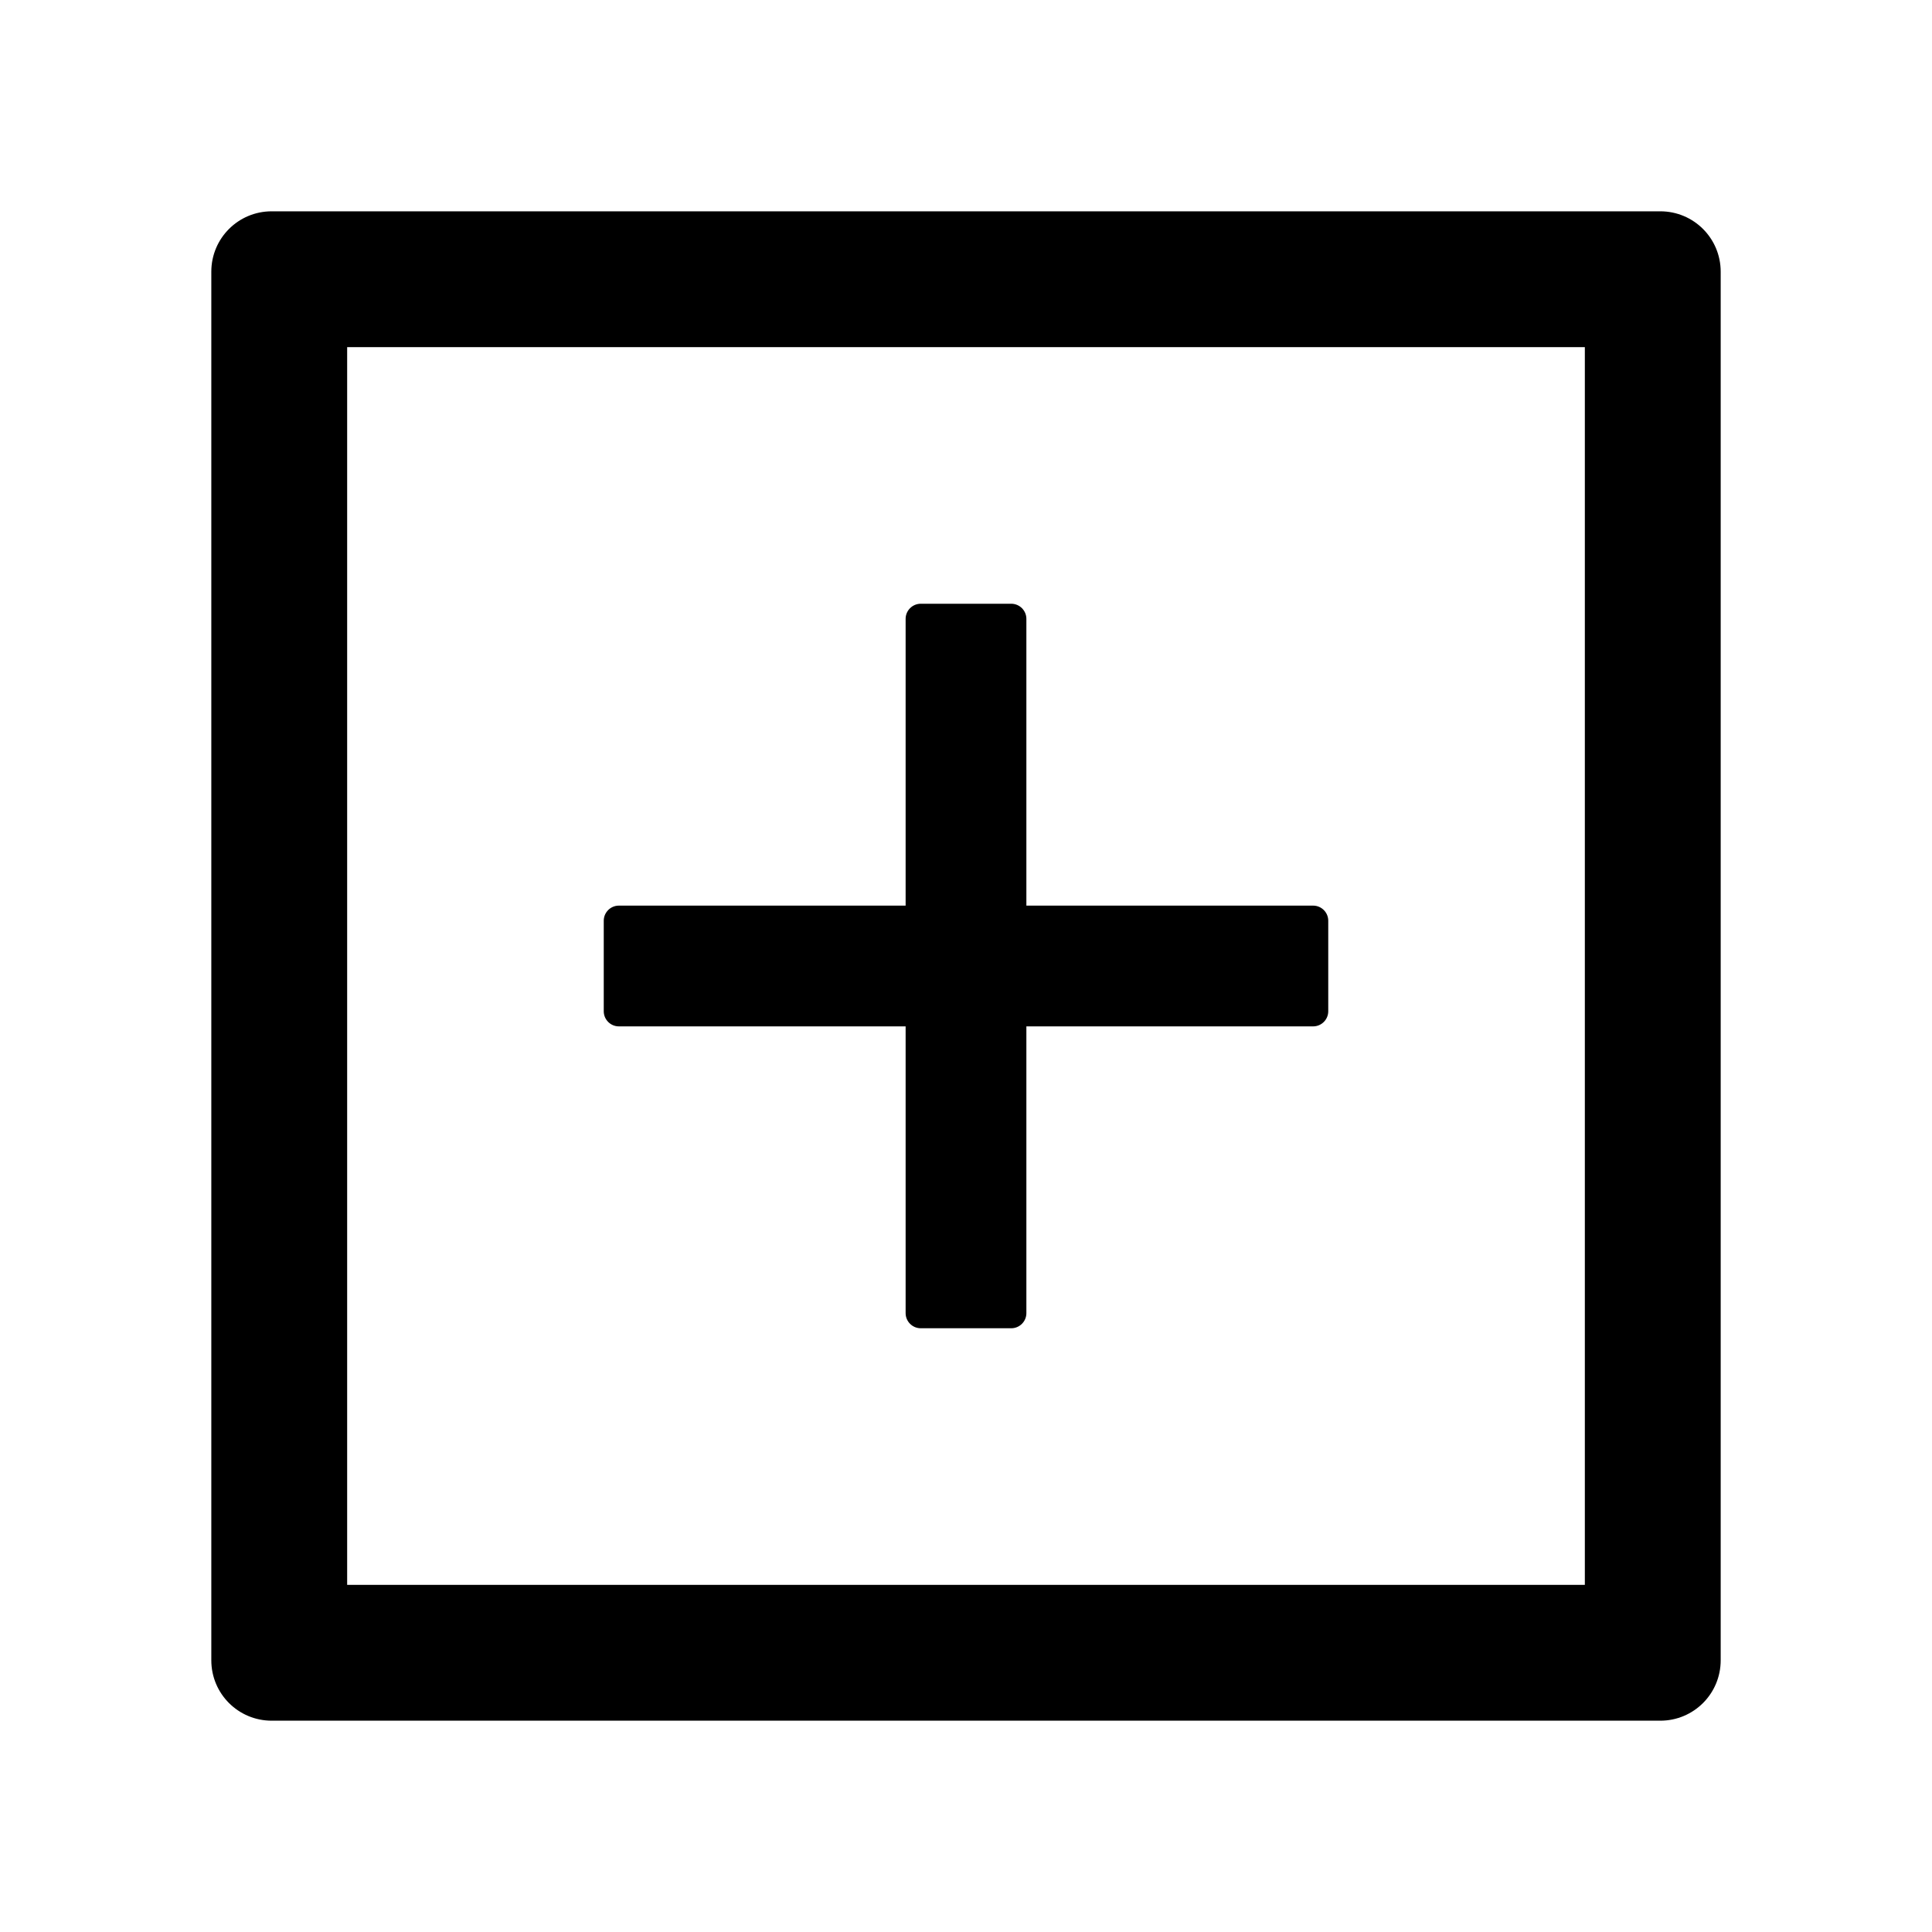
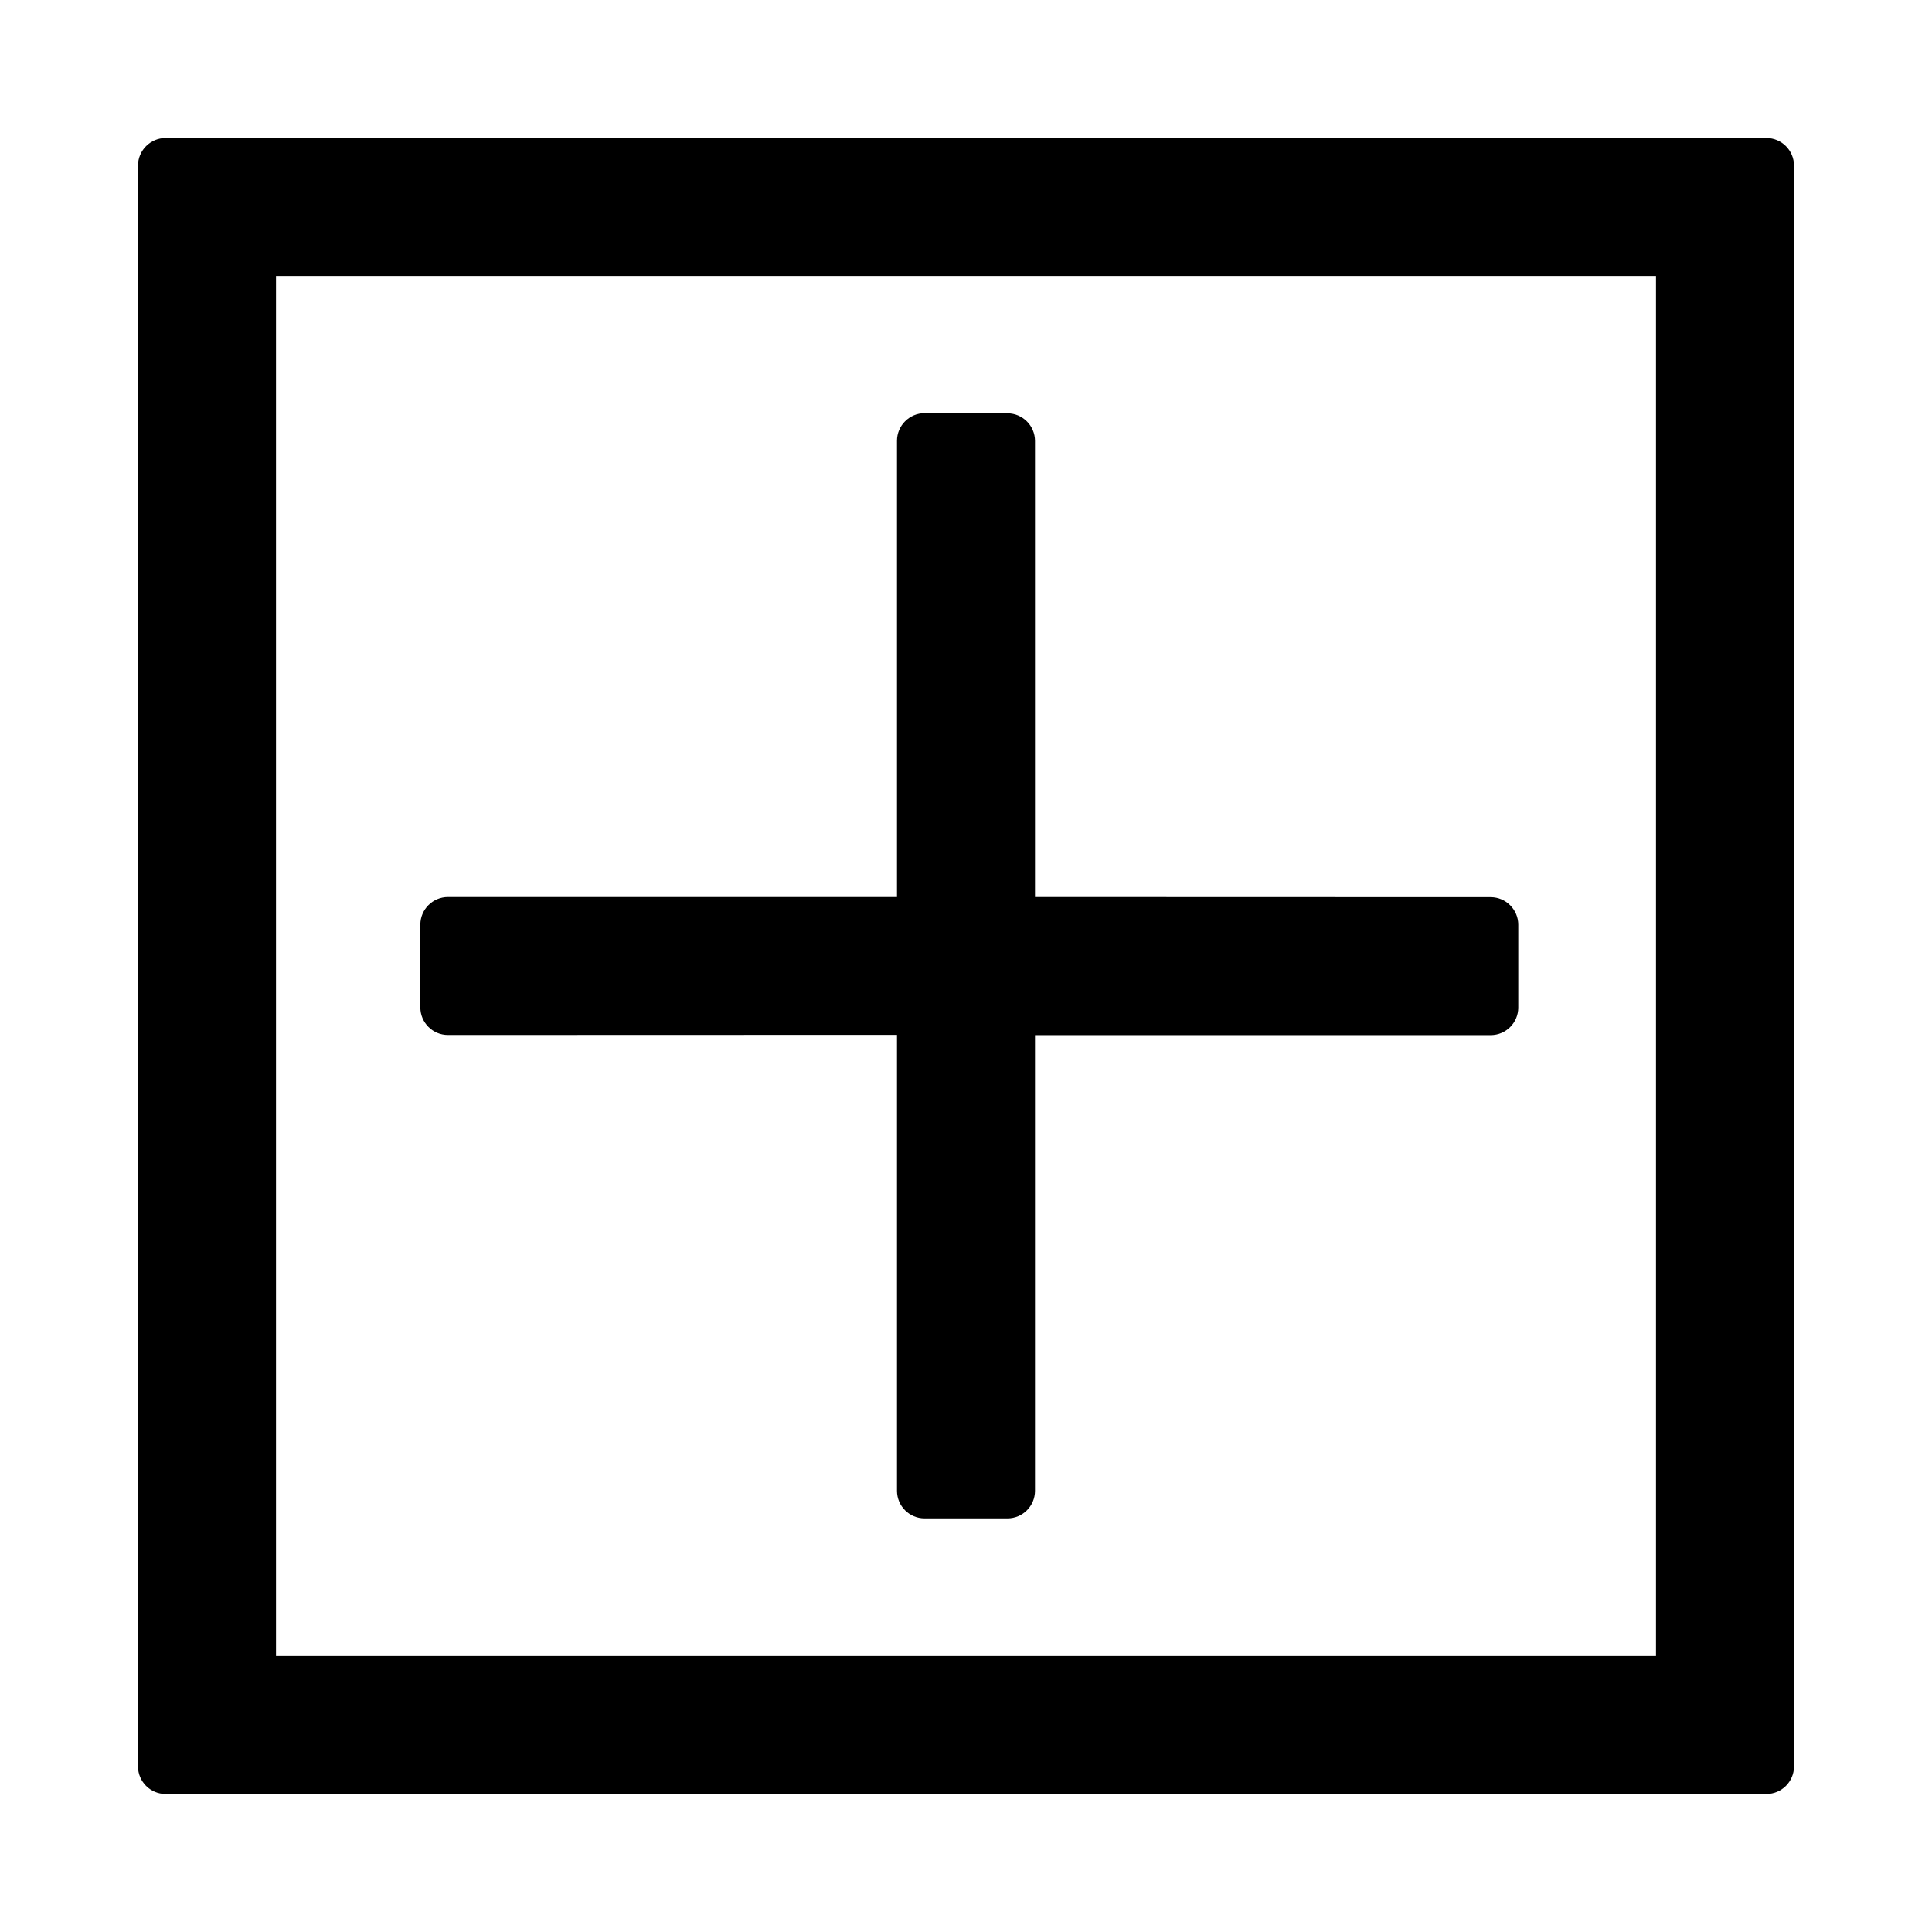
- <svg xmlns="http://www.w3.org/2000/svg" viewBox="0 0 1024 1024">
-   <path d="M328 544h152v152c0 4.4 3.6 8 8 8h48c4.4 0 8-3.6 8-8V544h152c4.4 0 8-3.6 8-8v-48c0-4.4-3.6-8-8-8H544V328c0-4.4-3.6-8-8-8h-48c-4.4 0-8 3.6-8 8v152H328c-4.4 0-8 3.6-8 8v48c0 4.4 3.6 8 8 8z" />
-   <path d="M880 112H144c-17.7 0-32 14.3-32 32v736c0 17.7 14.3 32 32 32h736c17.7 0 32-14.3 32-32V144c0-17.7-14.3-32-32-32zm-40 728H184V184h656v656z" />
+ <svg viewBox="64 64 896 896">
+   <path d="M896 140.8v742.4a12.8 12.8 0 0 1-12.8 12.8H140.8a12.8 12.8 0 0 1-12.8-12.8V140.8c0-7.04 5.76-12.8 12.8-12.8h742.4c7.04 0 12.8 5.76 12.8 12.8zM832 192H192v640h640V192z" />
+   <path d="M531.2 255.68c7.04 0 12.8 5.76 12.8 12.8V480l211.328.064c7.04 0 12.8 5.76 12.8 12.8v38.4a12.8 12.8 0 0 1-12.8 12.8H544v211.328a12.8 12.8 0 0 1-12.8 12.8h-38.4a12.8 12.8 0 0 1-12.8-12.8V543.936L271.744 544a12.8 12.8 0 0 1-12.8-12.8v-38.4c0-7.04 5.76-12.8 12.8-12.8H480V268.416c0-7.04 5.76-12.8 12.8-12.8h38.4z" />
</svg>
